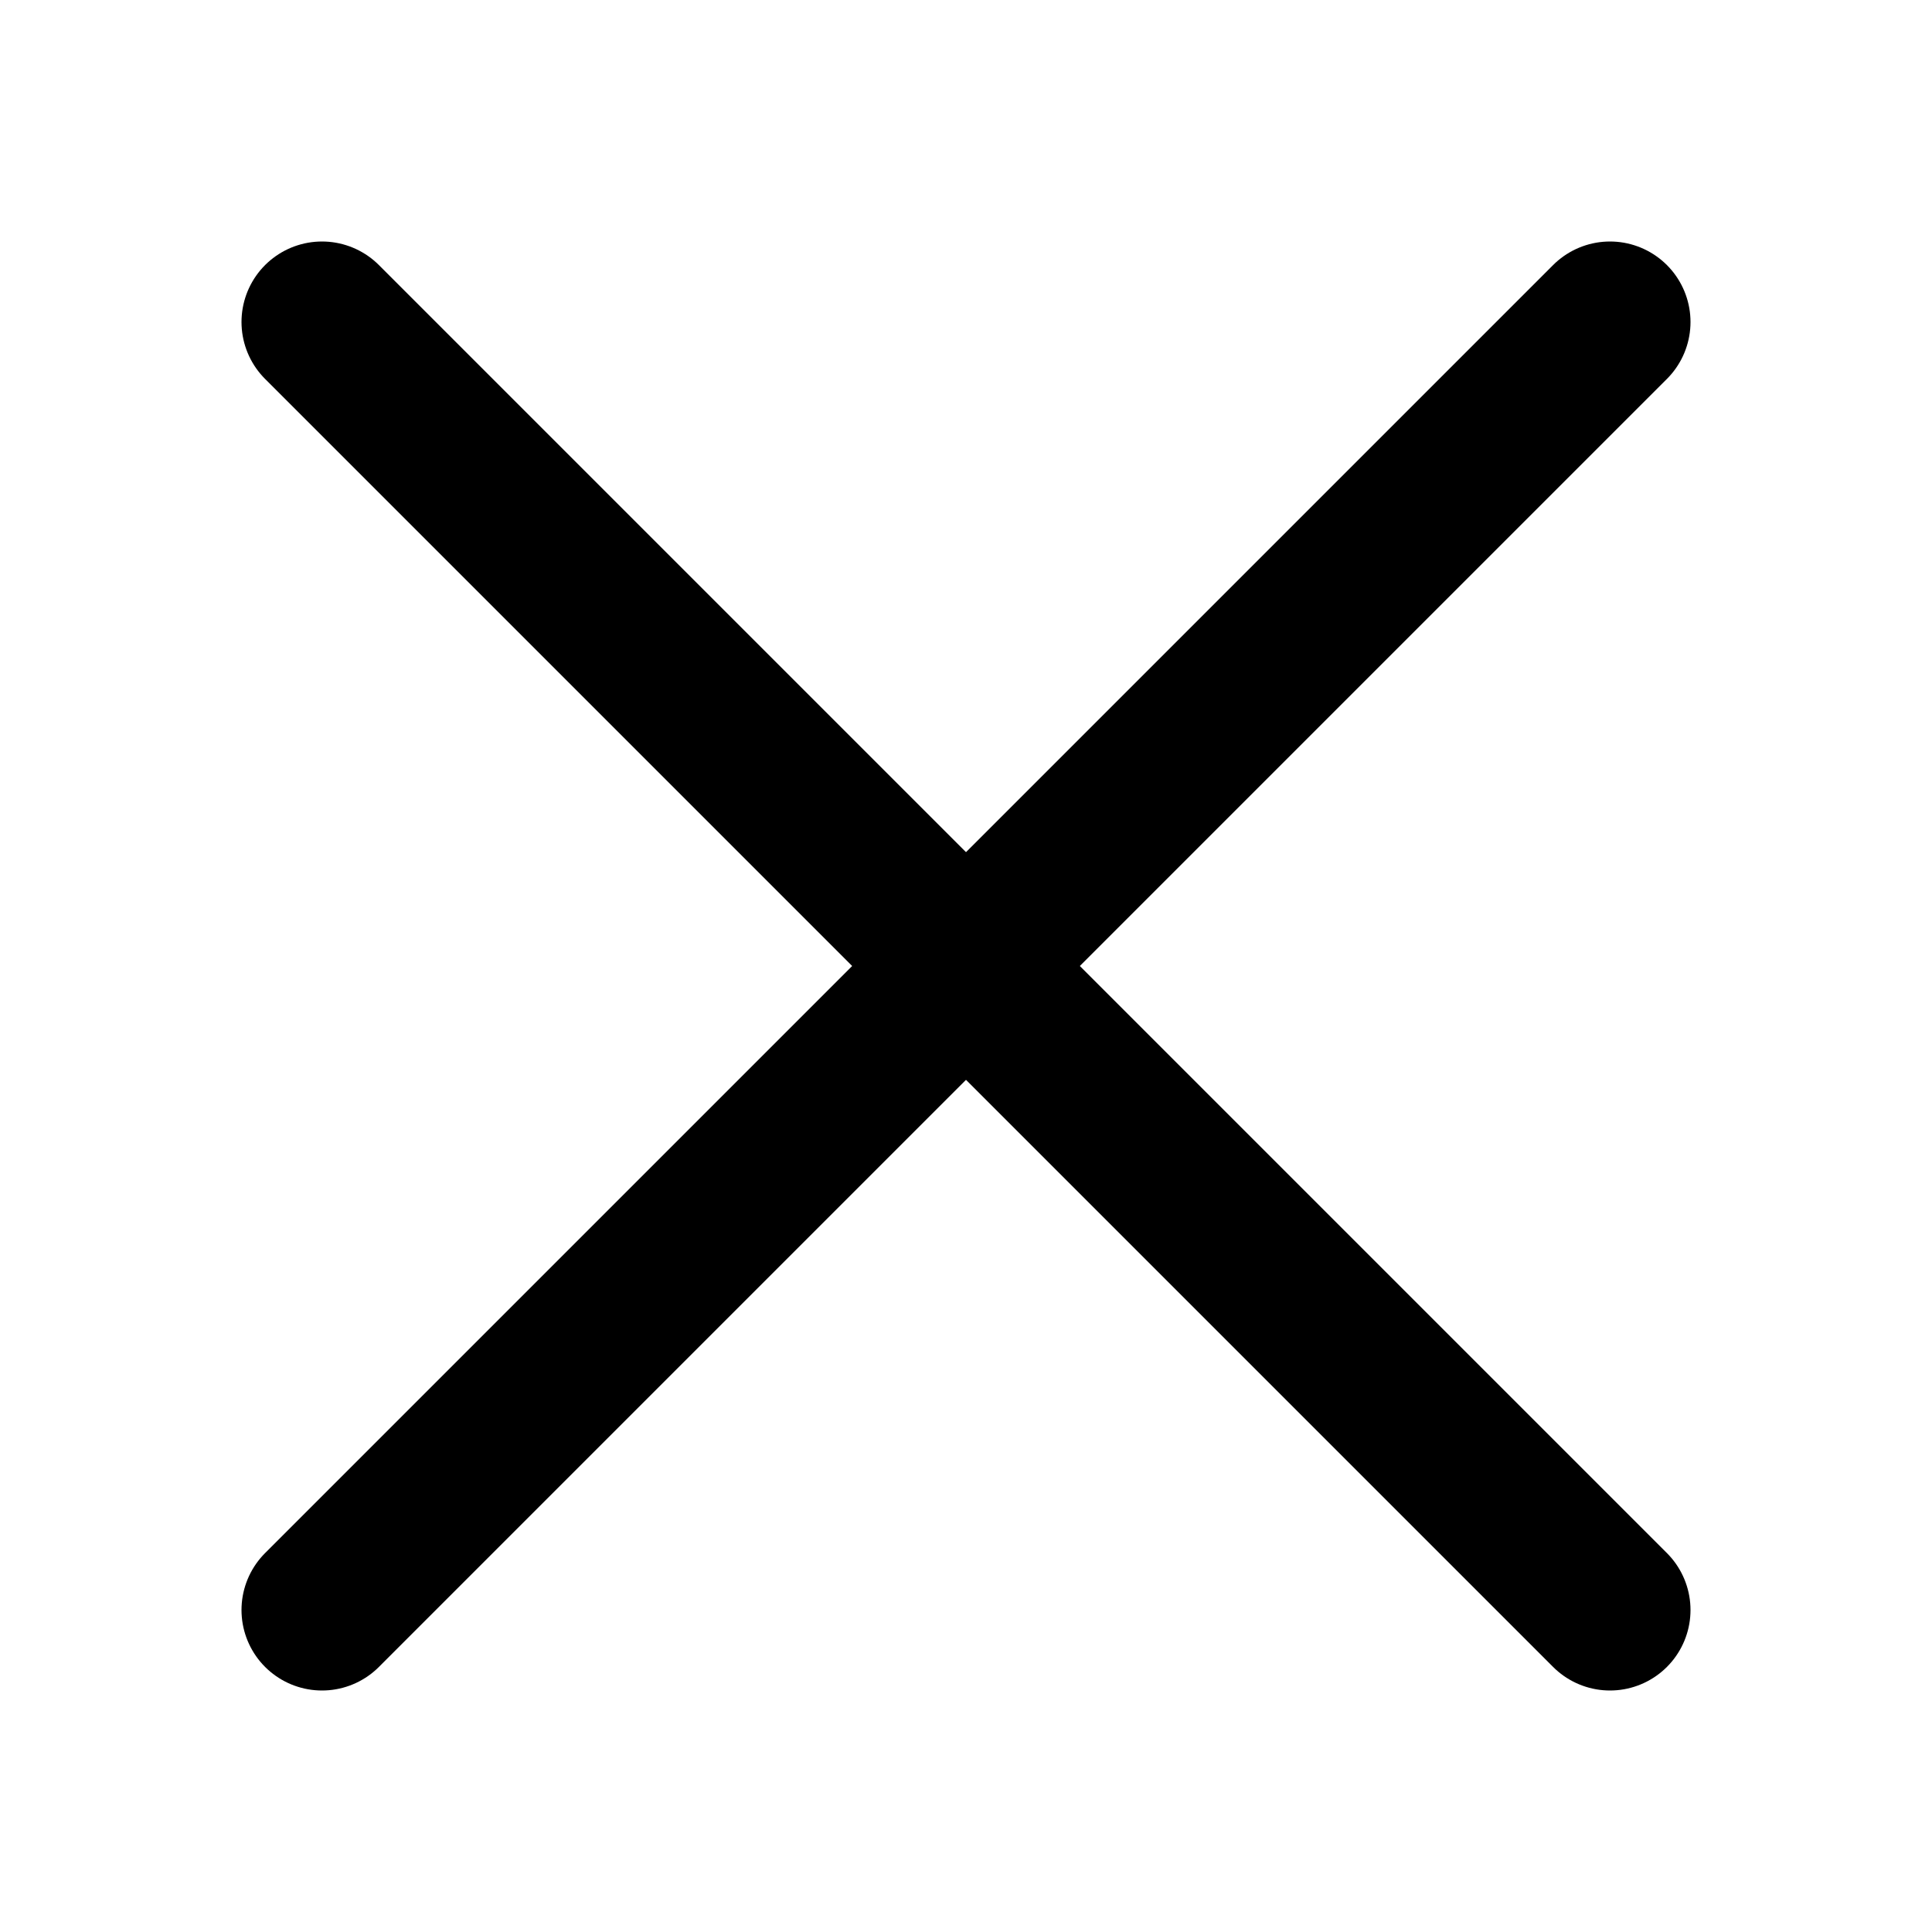
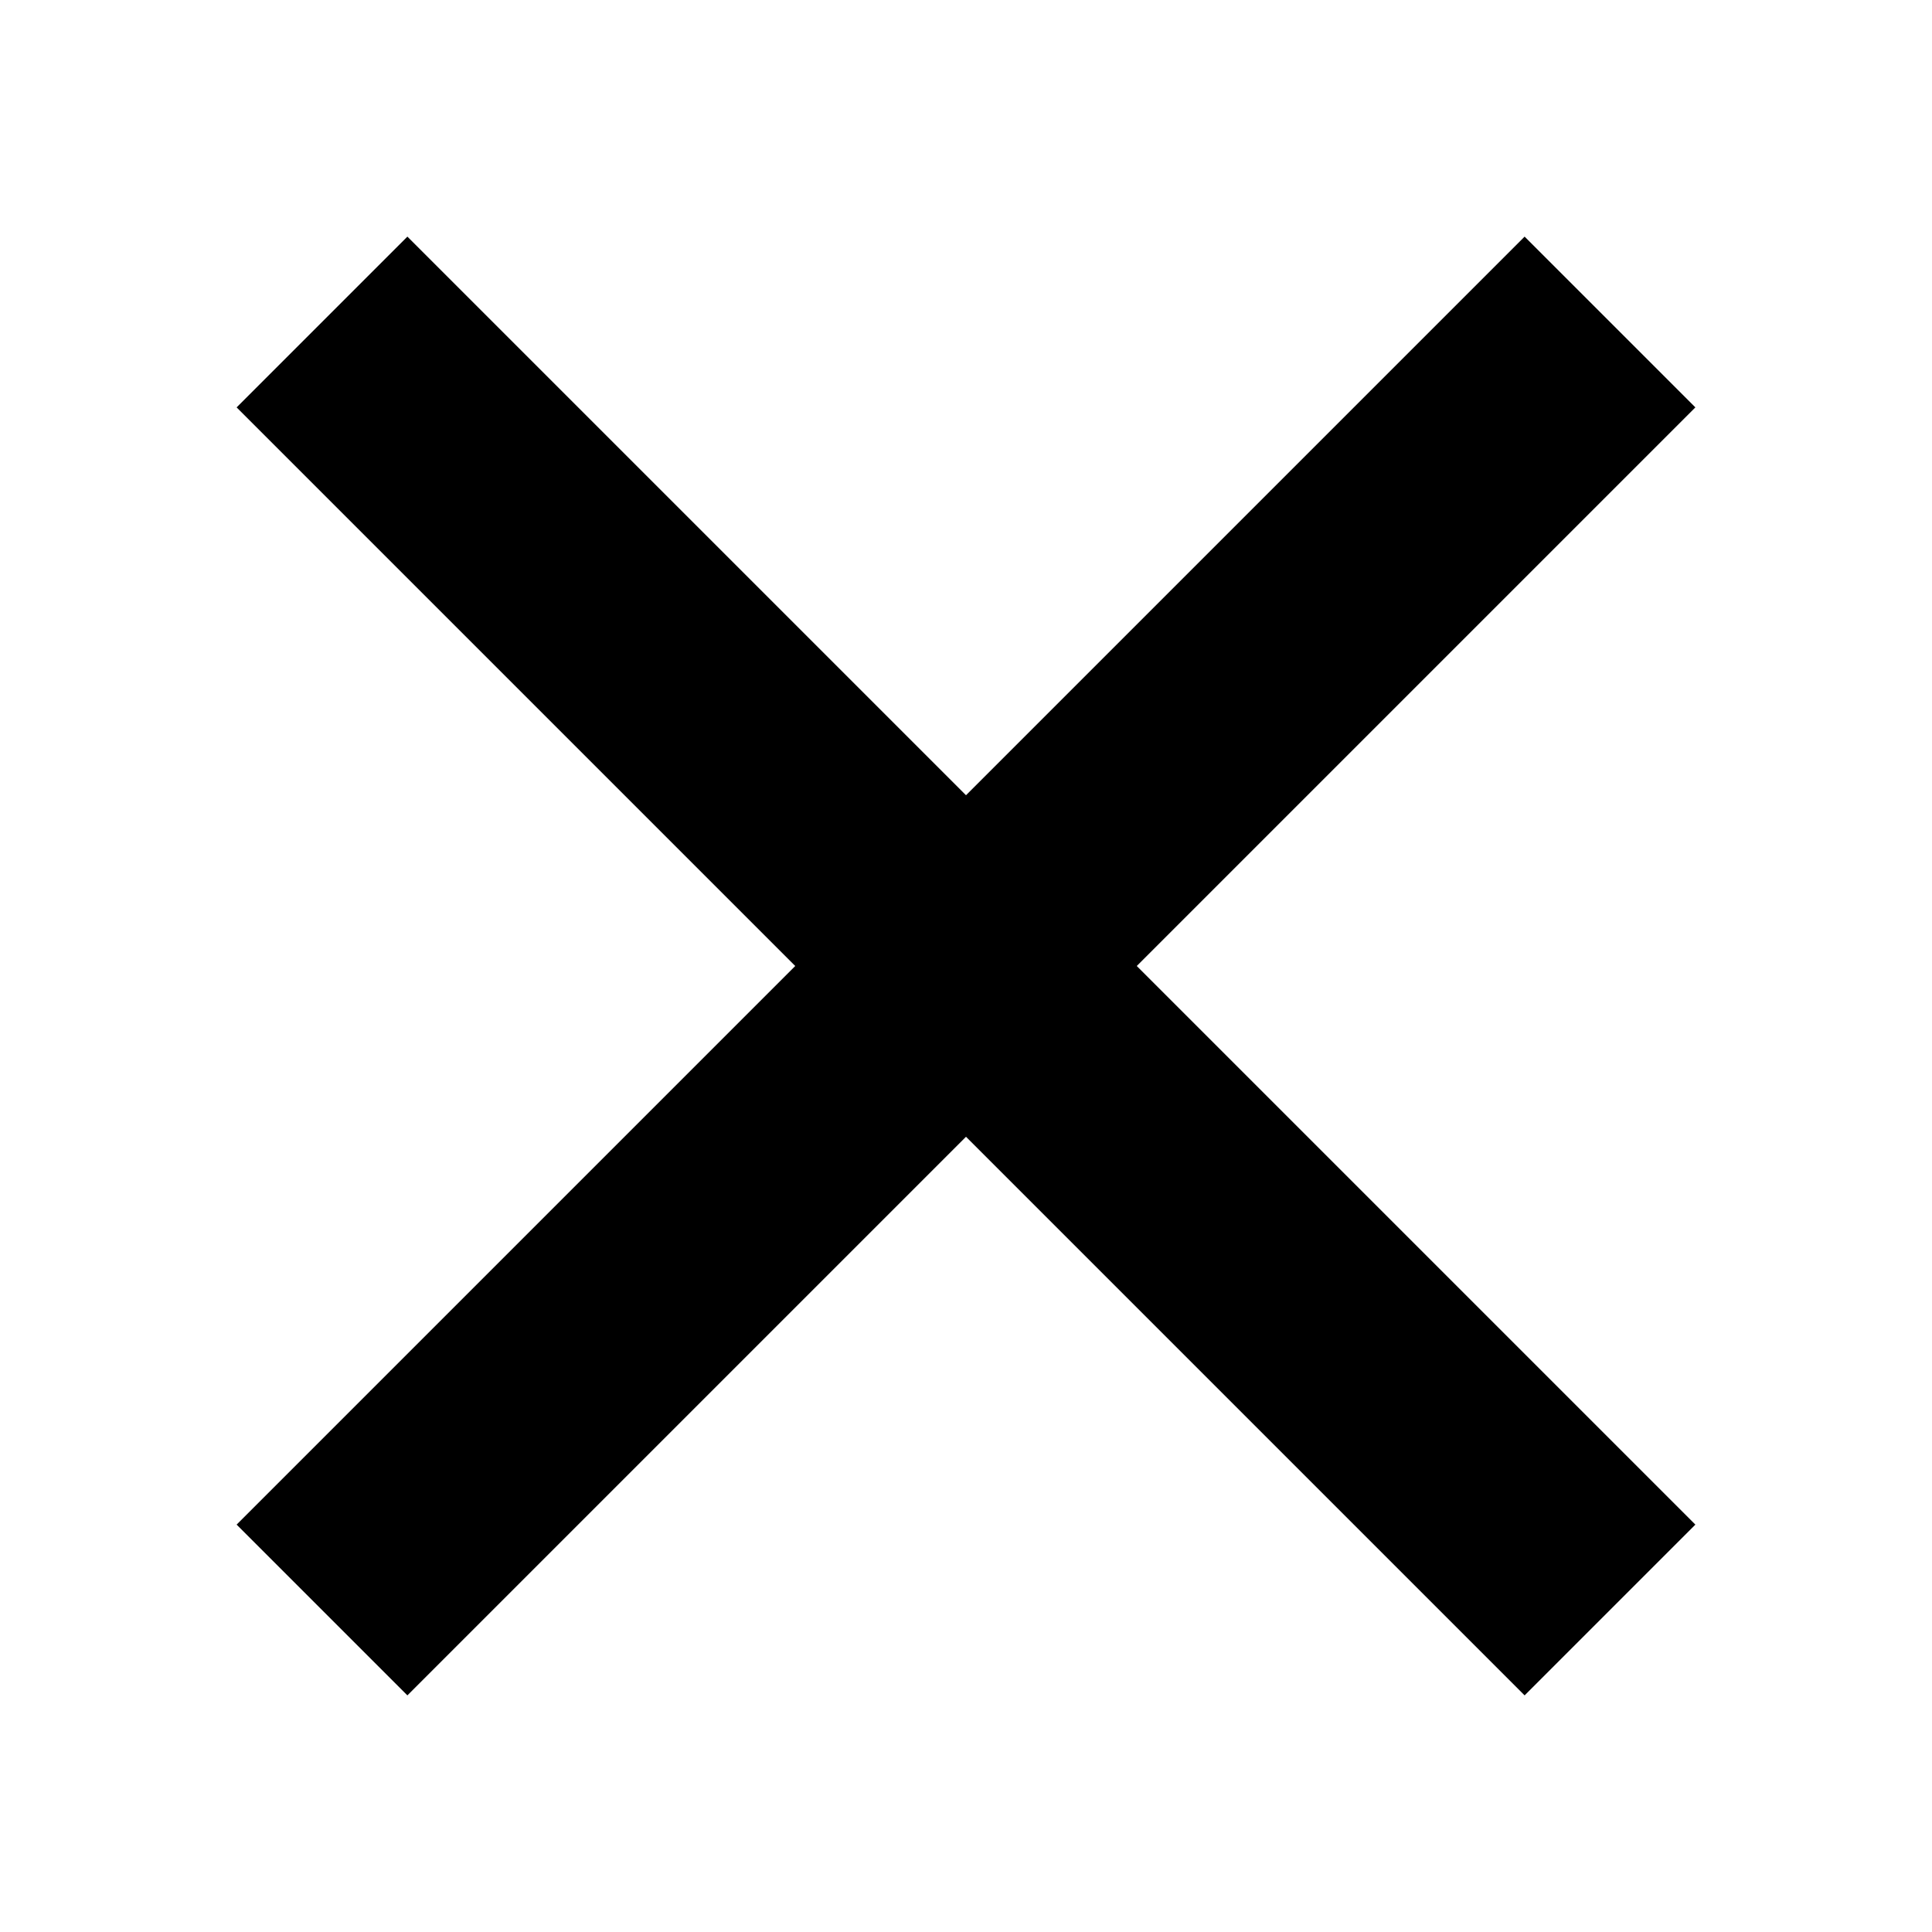
- <svg xmlns="http://www.w3.org/2000/svg" width="24" height="24" viewBox="0 0 24 24" fill="none" stroke="black" stroke-width="2" stroke-linecap="round" stroke-linejoin="round">
+ <svg xmlns="http://www.w3.org/2000/svg" width="24" height="24" viewBox="0 0 24 24" fill="none" stroke="black" stroke-width="3" opacity="1" transform="rotate(0 12 12)">
  <line x1="4" y1="4" x2="20" y2="20" />
  <line x1="20" y1="4" x2="4" y2="20" />
</svg>
